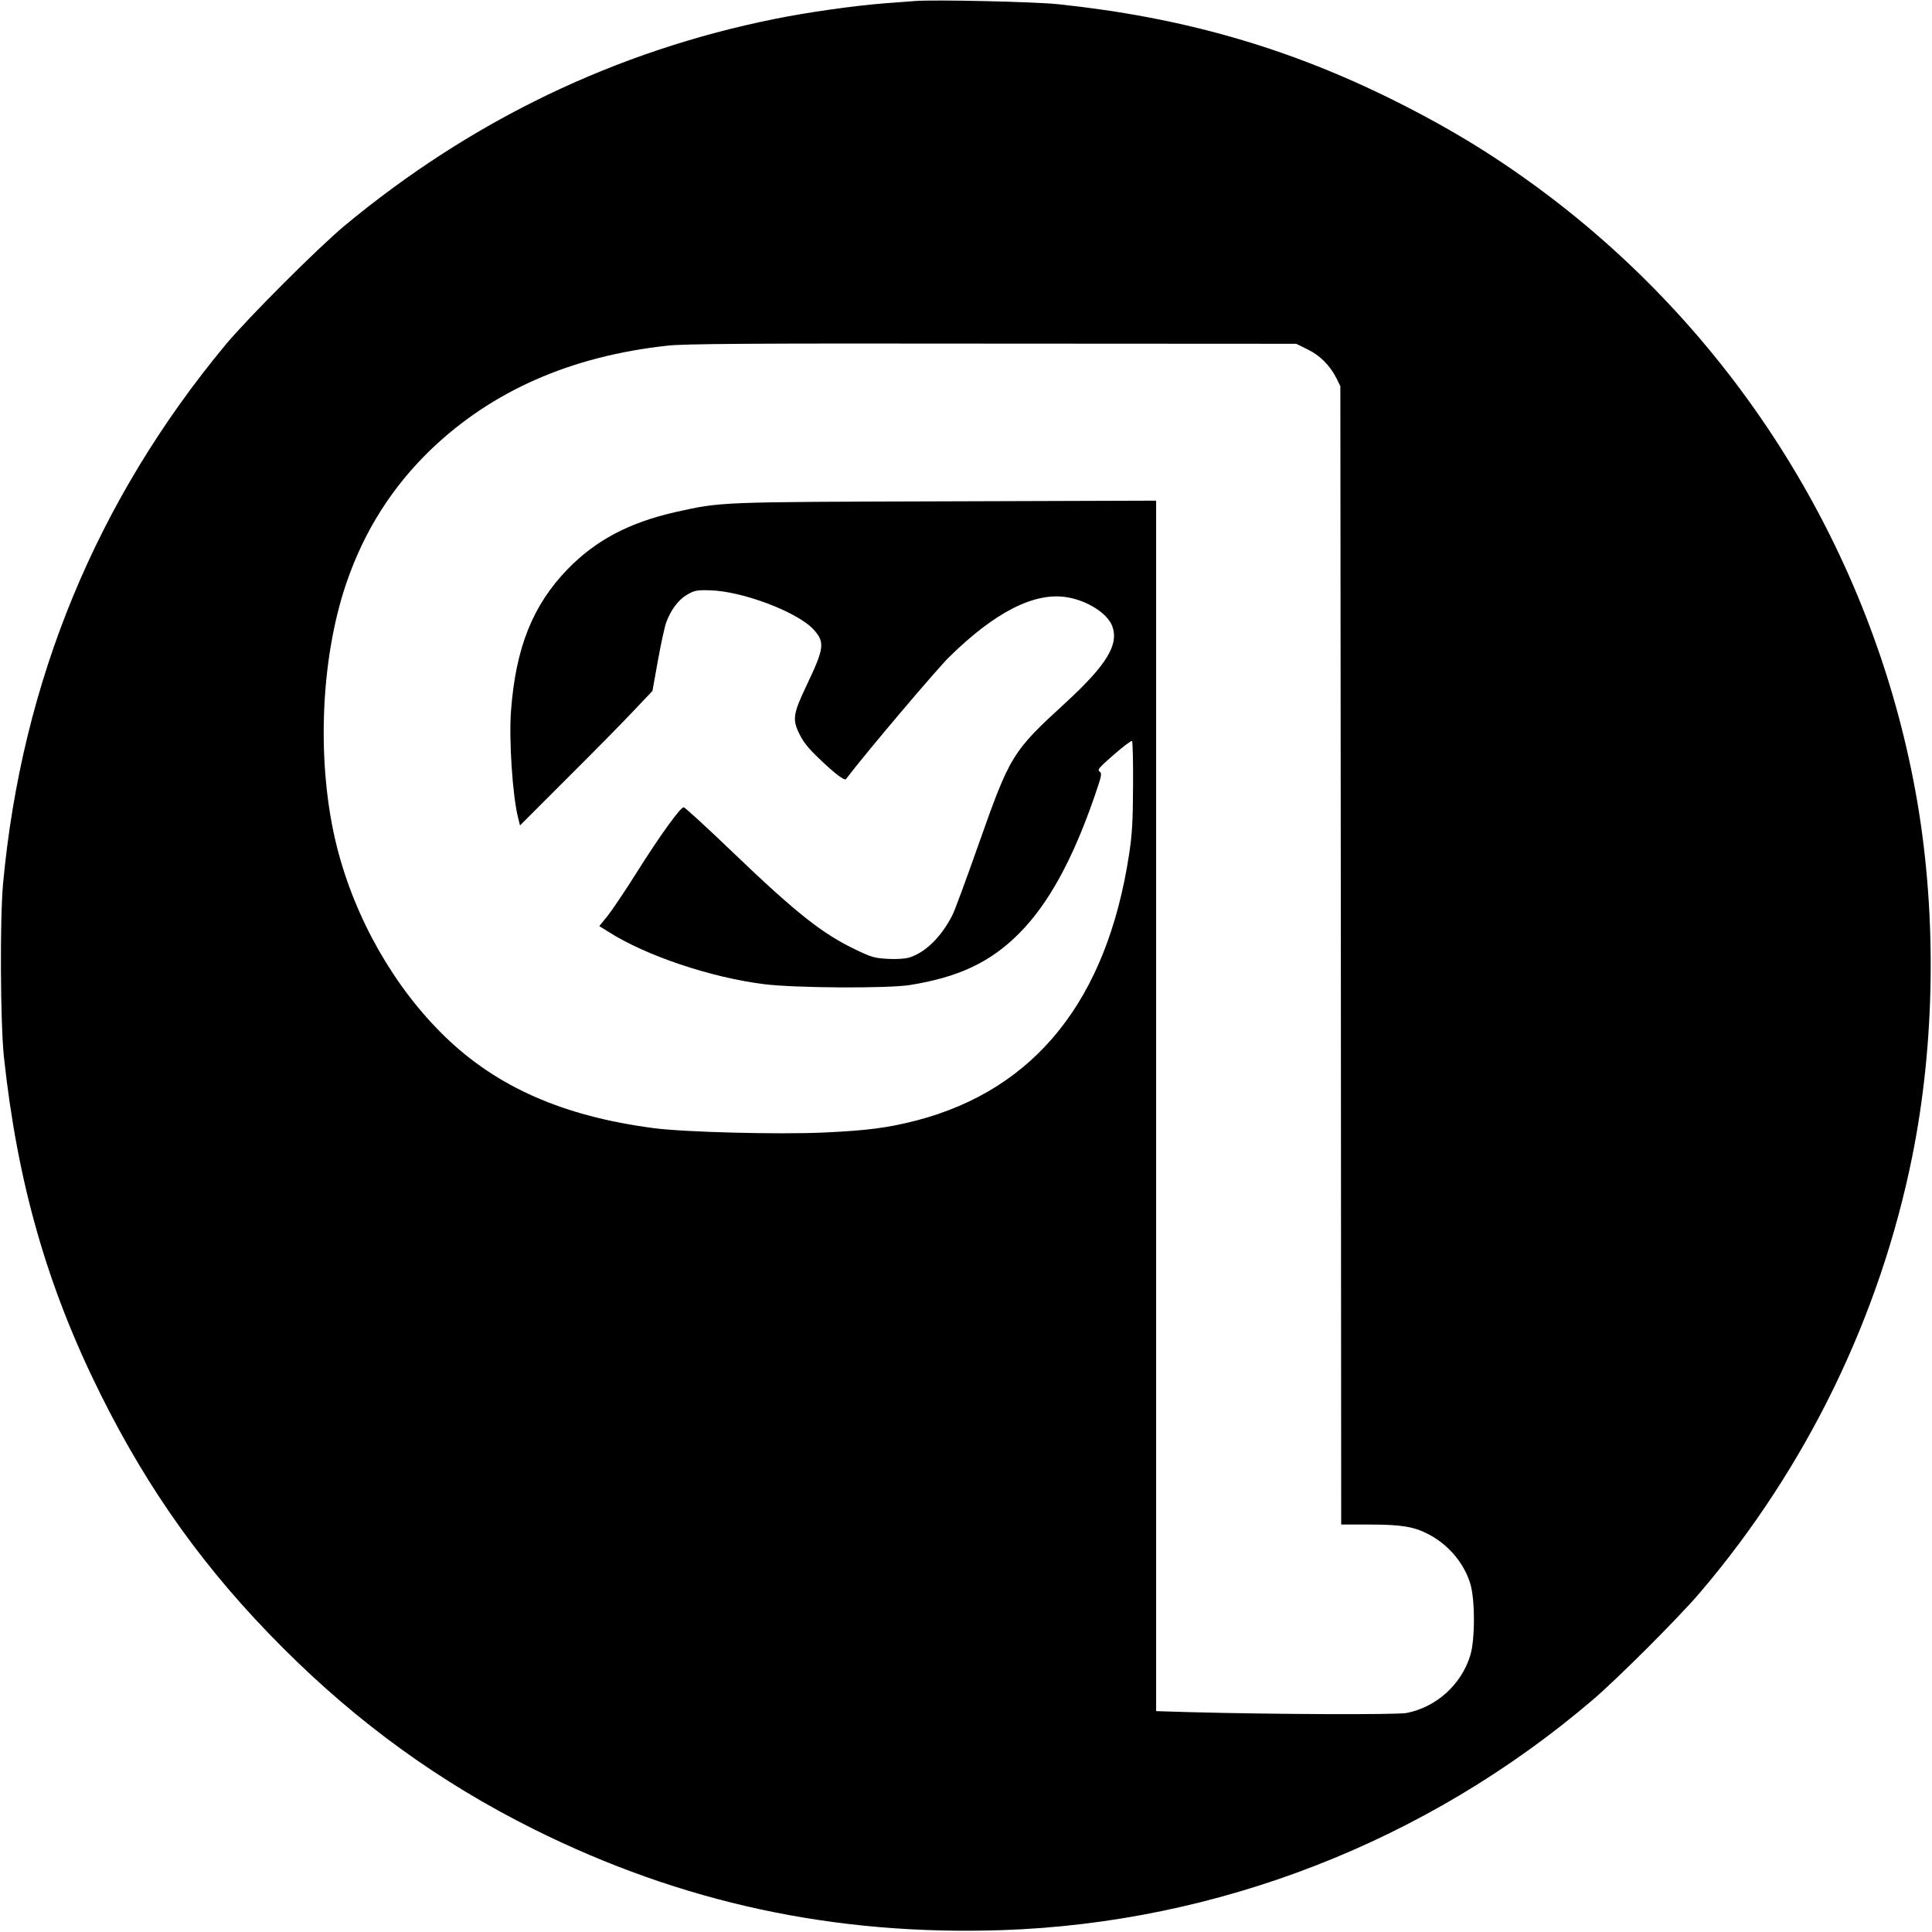
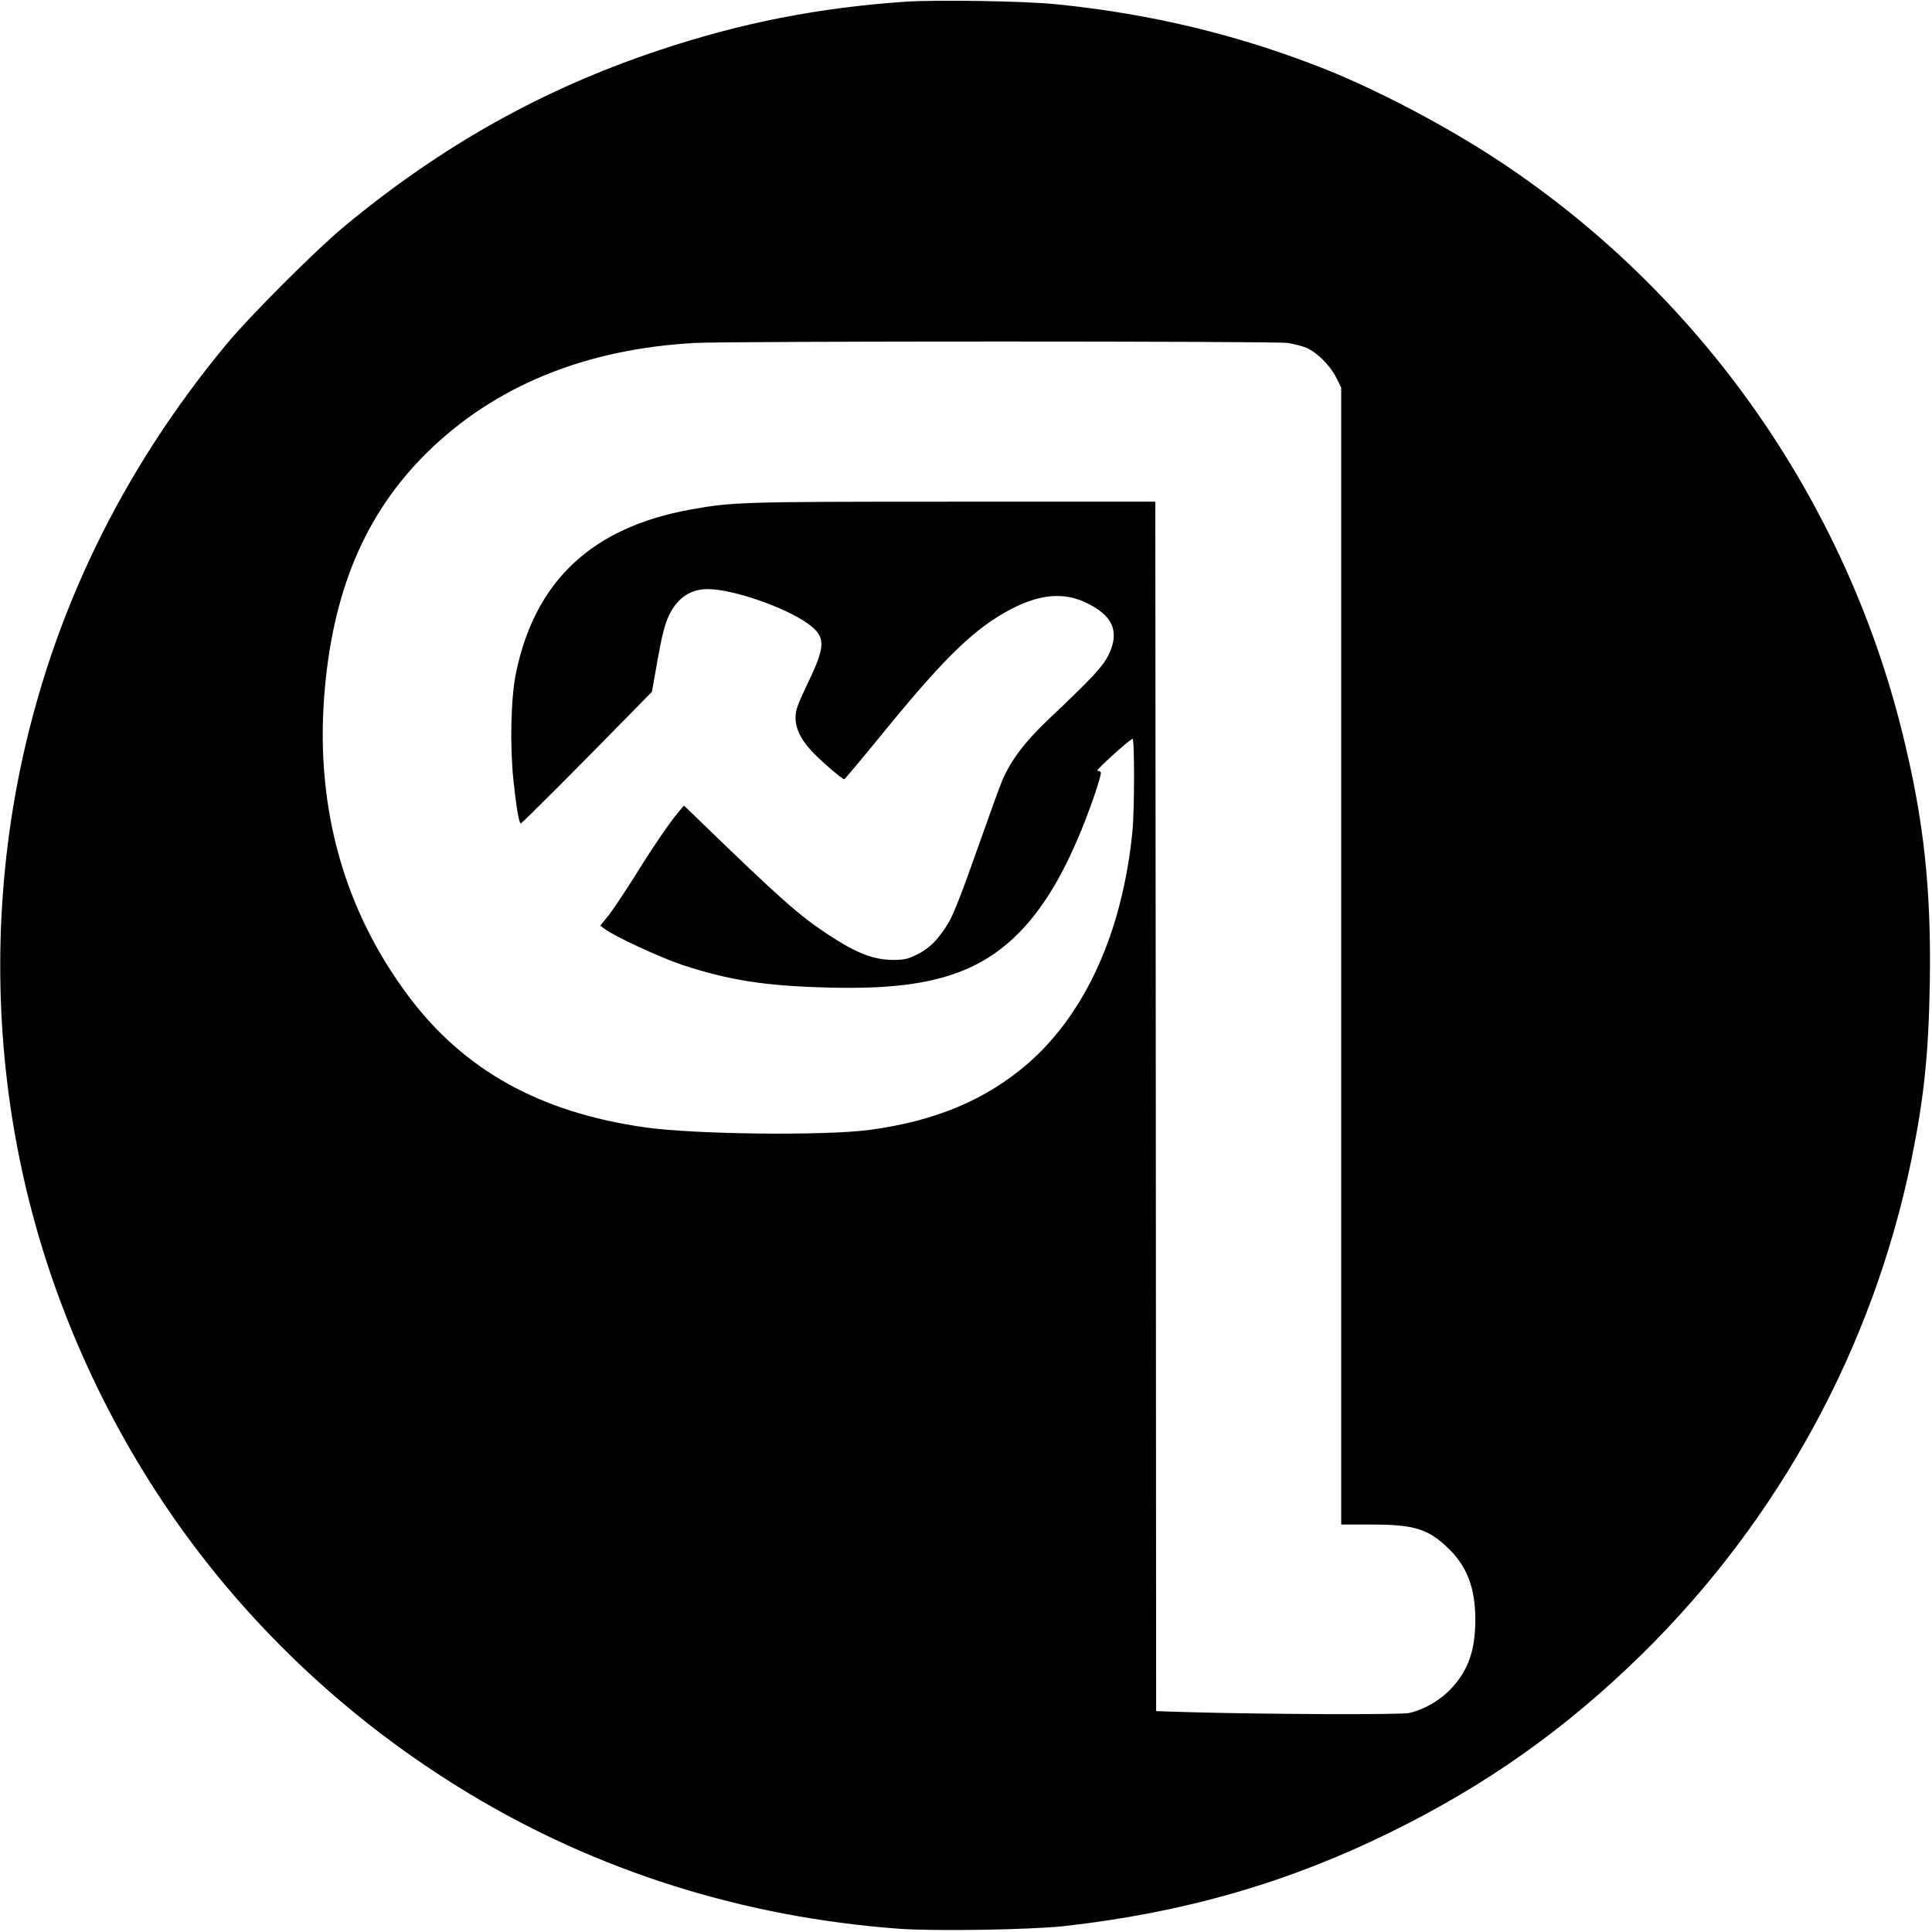
<svg xmlns="http://www.w3.org/2000/svg" version="1.0" width="1138pt" height="1138pt" viewBox="0 0 1138 1138" preserveAspectRatio="xMidYMid meet">
  <g transform="translate(0,1138) scale(0.1,-0.1)" fill="#000000" stroke="none">
-     <path d="M5390 11374 c-25 -2 -108 -8 -185 -14 -176 -14 -446 -52 -639 -91 -936 -188 -1788 -597 -2537 -1219 -160 -134 -565 -539 -699 -699 -761 -917 -1201 -1981 -1312 -3176 -19 -210 -16 -817 5 -1020 80 -745 255 -1355 568 -1985 287 -577 622 -1043 1074 -1495 444 -445 928 -795 1480 -1070 870 -433 1769 -627 2758 -594 1270 43 2501 522 3477 1355 148 126 508 486 634 634 626 734 1060 1626 1250 2570 133 662 144 1407 31 2078 -240 1416 -1019 2701 -2163 3571 -298 226 -575 397 -922 570 -627 312 -1246 489 -1975 566 -141 15 -734 28 -845 19z m2312 -2052 c74 -36 132 -95 170 -170 l23 -47 3 -3352 2 -3353 168 0 c182 0 258 -12 340 -54 121 -61 214 -170 252 -293 29 -93 29 -332 0 -425 -53 -172 -201 -304 -375 -338 -59 -11 -796 -8 -1277 5 l-198 6 0 3565 0 3565 -1237 -4 c-1349 -4 -1323 -3 -1593 -63 -274 -62 -471 -166 -637 -337 -205 -212 -305 -461 -333 -834 -13 -169 9 -502 42 -631 l11 -44 279 279 c154 153 329 331 390 396 l111 117 33 183 c18 100 40 200 49 223 28 74 71 131 122 161 43 25 56 28 133 26 191 -4 519 -128 613 -232 67 -74 62 -109 -40 -324 -82 -172 -87 -204 -44 -291 24 -49 54 -86 125 -153 85 -81 141 -123 149 -112 117 154 531 643 607 718 270 266 504 385 695 353 119 -19 238 -95 266 -169 41 -109 -31 -228 -273 -451 -318 -292 -327 -306 -518 -847 -70 -198 -137 -381 -150 -405 -64 -127 -159 -221 -254 -250 -23 -7 -73 -11 -125 -8 -77 4 -96 9 -184 51 -202 96 -352 214 -731 577 -152 146 -282 265 -289 265 -19 0 -138 -164 -274 -380 -69 -110 -148 -227 -174 -260 l-49 -60 53 -33 c221 -141 601 -269 917 -309 184 -23 726 -26 860 -5 287 46 476 135 645 306 171 173 312 430 441 802 43 125 46 138 31 149 -15 11 -4 23 84 100 55 48 103 84 107 80 4 -4 7 -122 6 -263 -1 -210 -5 -283 -23 -402 -130 -858 -552 -1387 -1253 -1570 -167 -43 -287 -59 -546 -71 -272 -12 -819 2 -1002 26 -532 70 -921 241 -1229 539 -299 290 -529 694 -636 1116 -122 483 -100 1102 56 1558 105 306 270 565 496 783 362 347 825 551 1395 613 99 11 469 14 1913 12 l1790 -1 67 -33z" />
+     <path d="M5335 11370 c-513 -35 -967 -124 -1450 -285 -686 -228 -1284 -563 -1860 -1041 -167 -139 -550 -522 -689 -689 -622 -750 -1031 -1596 -1220 -2520 -151 -742 -153 -1519 -5 -2260 143 -719 433 -1417 845 -2037 460 -692 1079 -1283 1803 -1720 762 -461 1625 -732 2539 -799 214 -15 775 -6 972 16 699 78 1312 254 1915 550 567 278 1035 609 1484 1049 809 794 1363 1809 1590 2916 74 363 101 623 108 1037 9 561 -35 965 -162 1478 -339 1371 -1187 2578 -2363 3359 -305 203 -711 418 -1030 546 -507 202 -1029 329 -1592 385 -184 19 -702 27 -885 15z m2249 -2010 c38 -6 88 -19 112 -29 63 -28 139 -104 174 -174 l30 -60 0 -3349 0 -3348 178 0 c255 0 337 -26 458 -145 107 -106 154 -231 154 -415 0 -181 -41 -297 -141 -405 -66 -71 -162 -126 -249 -145 -54 -11 -834 -8 -1302 5 l-188 6 -2 3562 -3 3562 -1190 0 c-1248 0 -1301 -2 -1545 -46 -582 -104 -920 -421 -1031 -965 -30 -146 -36 -423 -15 -628 18 -167 33 -256 44 -256 7 0 368 362 654 655 l118 120 34 192 c26 145 43 209 66 257 49 103 126 156 228 156 147 0 453 -105 590 -203 107 -77 107 -129 1 -349 -61 -128 -73 -161 -73 -203 0 -66 29 -127 92 -196 48 -53 182 -169 195 -169 3 0 117 136 253 303 349 426 522 592 735 702 165 85 304 97 432 37 163 -76 205 -173 135 -313 -34 -67 -94 -132 -355 -379 -136 -130 -215 -233 -269 -356 -14 -32 -81 -218 -150 -413 -79 -226 -139 -380 -164 -421 -59 -100 -113 -155 -186 -191 -56 -28 -77 -33 -142 -33 -117 0 -215 38 -387 151 -168 111 -277 207 -753 668 l-93 90 -30 -35 c-59 -71 -154 -210 -256 -375 -59 -93 -129 -199 -156 -234 l-51 -63 25 -19 c53 -42 332 -171 459 -213 279 -91 489 -124 862 -133 352 -9 585 20 780 96 302 119 520 374 705 825 59 143 124 336 117 347 -3 5 -12 9 -21 9 -13 0 185 180 208 188 12 5 12 -421 -1 -549 -59 -587 -275 -1067 -615 -1363 -247 -214 -544 -339 -930 -391 -264 -36 -1040 -27 -1329 15 -616 88 -1062 336 -1388 770 -378 504 -547 1100 -499 1760 46 621 239 1082 606 1444 399 393 933 611 1580 646 220 11 3408 11 3489 0z" />
  </g>
</svg>
